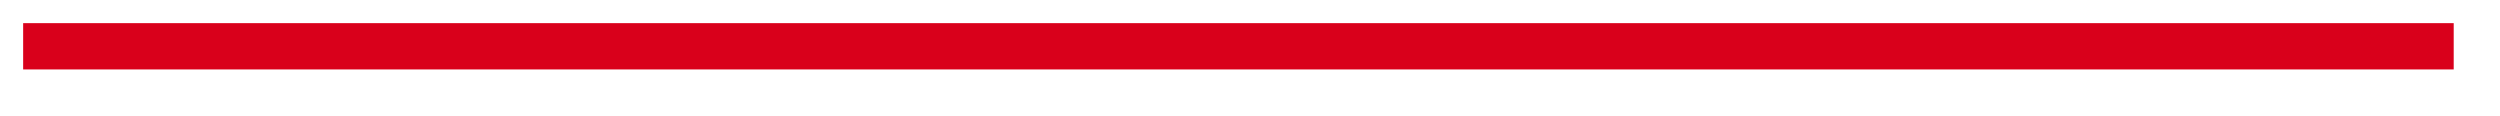
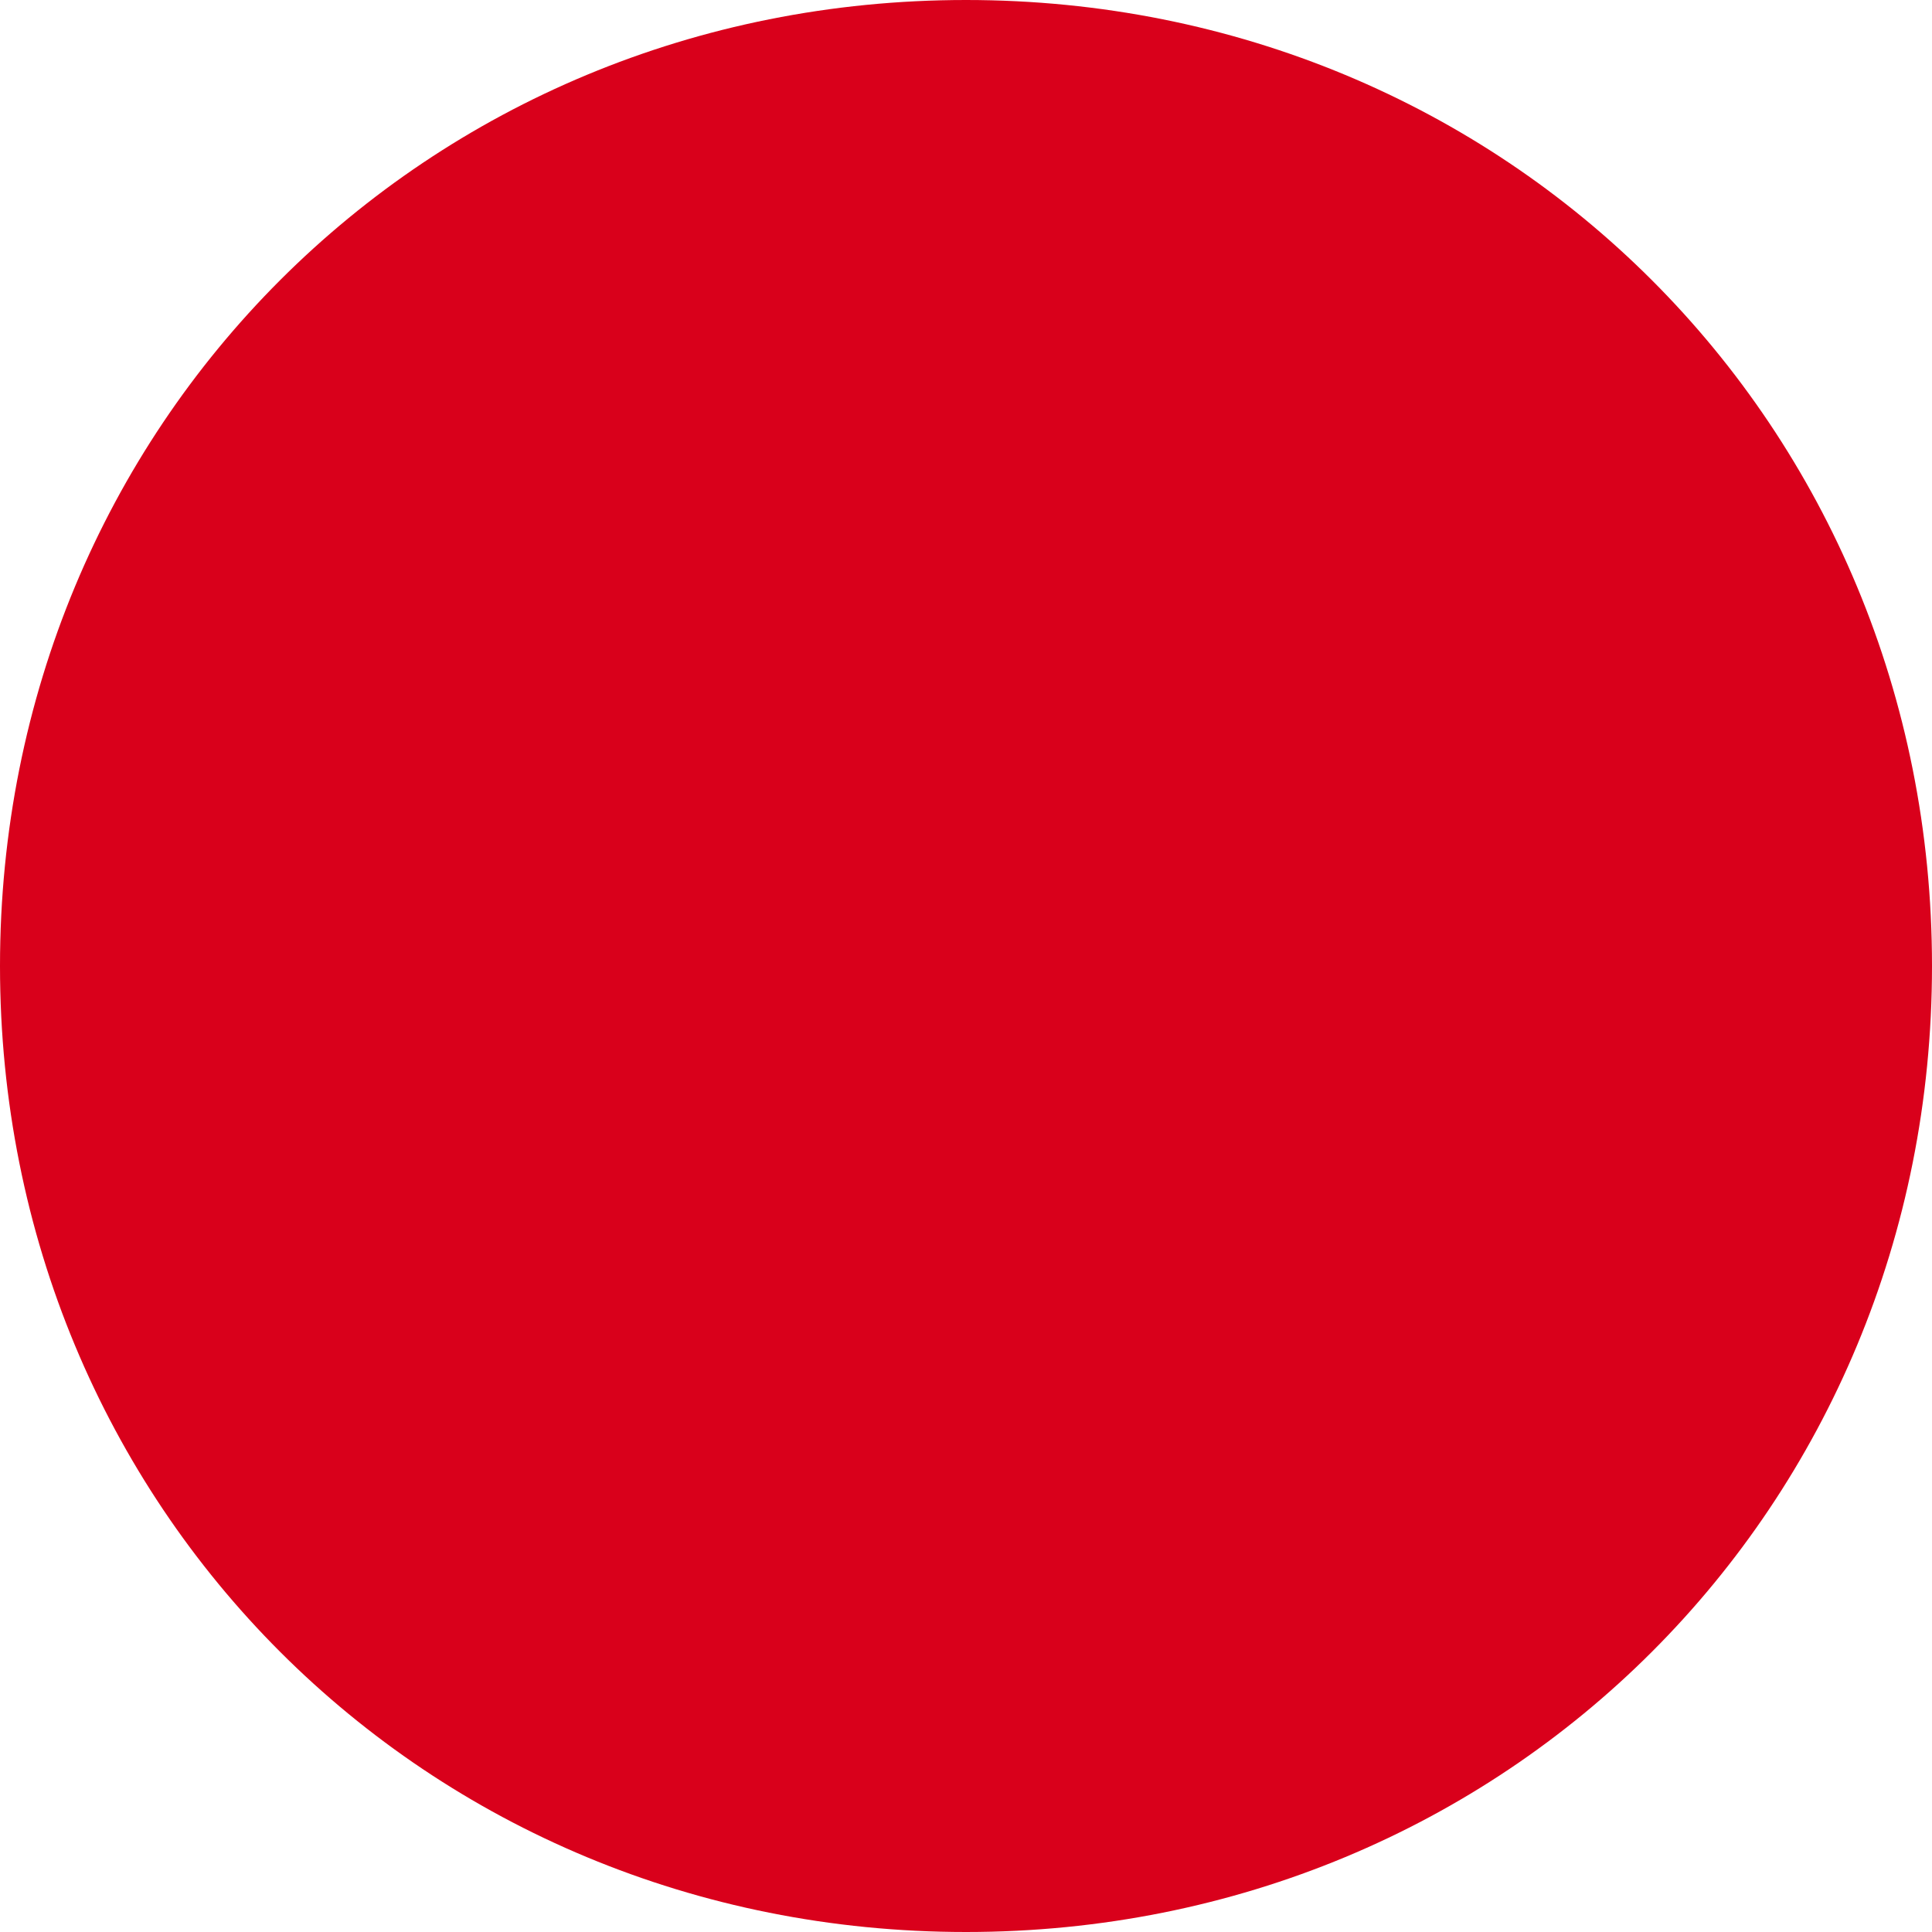
- <svg xmlns="http://www.w3.org/2000/svg" version="1.1" width="108px" height="5px">
-   <g transform="matrix(1 0 0 1 -521 -467 )">
-     <path d="M 522 469  L 627 469  " stroke-width="2" stroke="#d9001b" fill="none" />
+ <svg xmlns="http://www.w3.org/2000/svg" version="1.1" width="20px" height="20px">
+   <g transform="matrix(1 0 0 1 -504 -459 )">
+     <path d="M 514 459  C 519.6 459  524 463.4  524 469  C 524 474.6  519.6 479  514 479  C 508.4 479  504 474.6  504 469  C 504 463.4  508.4 459  514 459  Z " fill-rule="nonzero" fill="#d9001b" stroke="none" />
  </g>
</svg>
